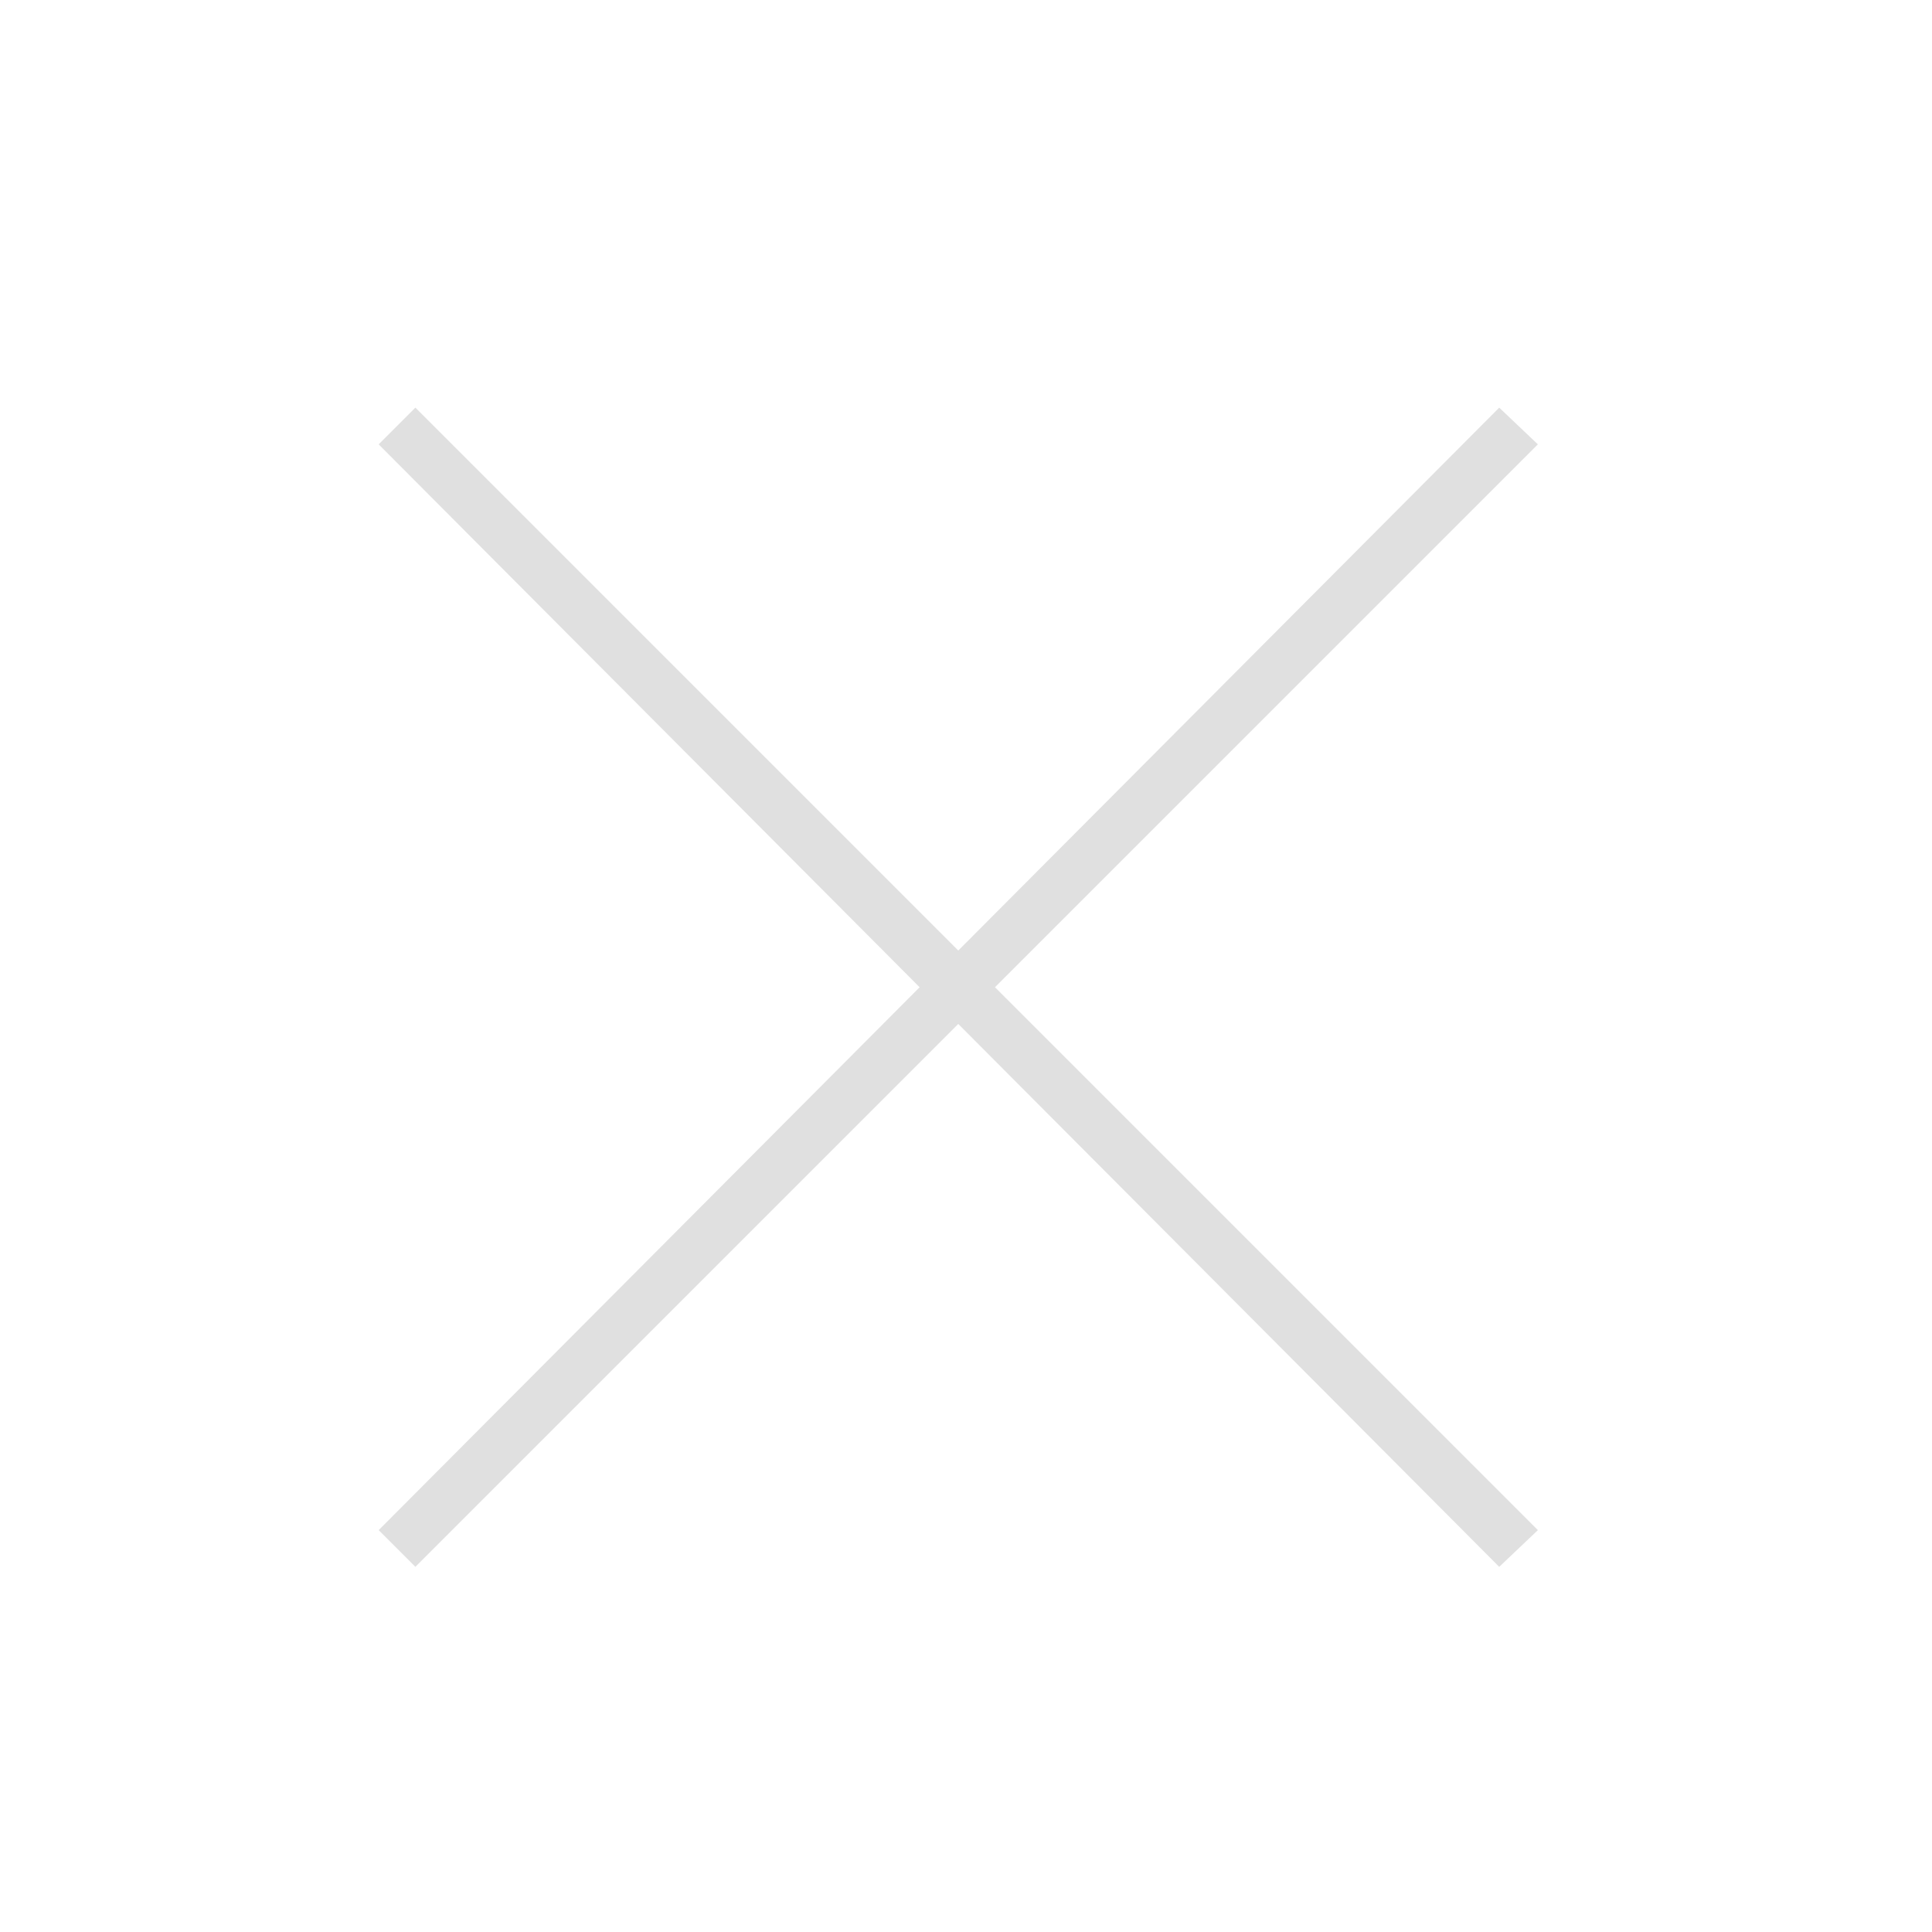
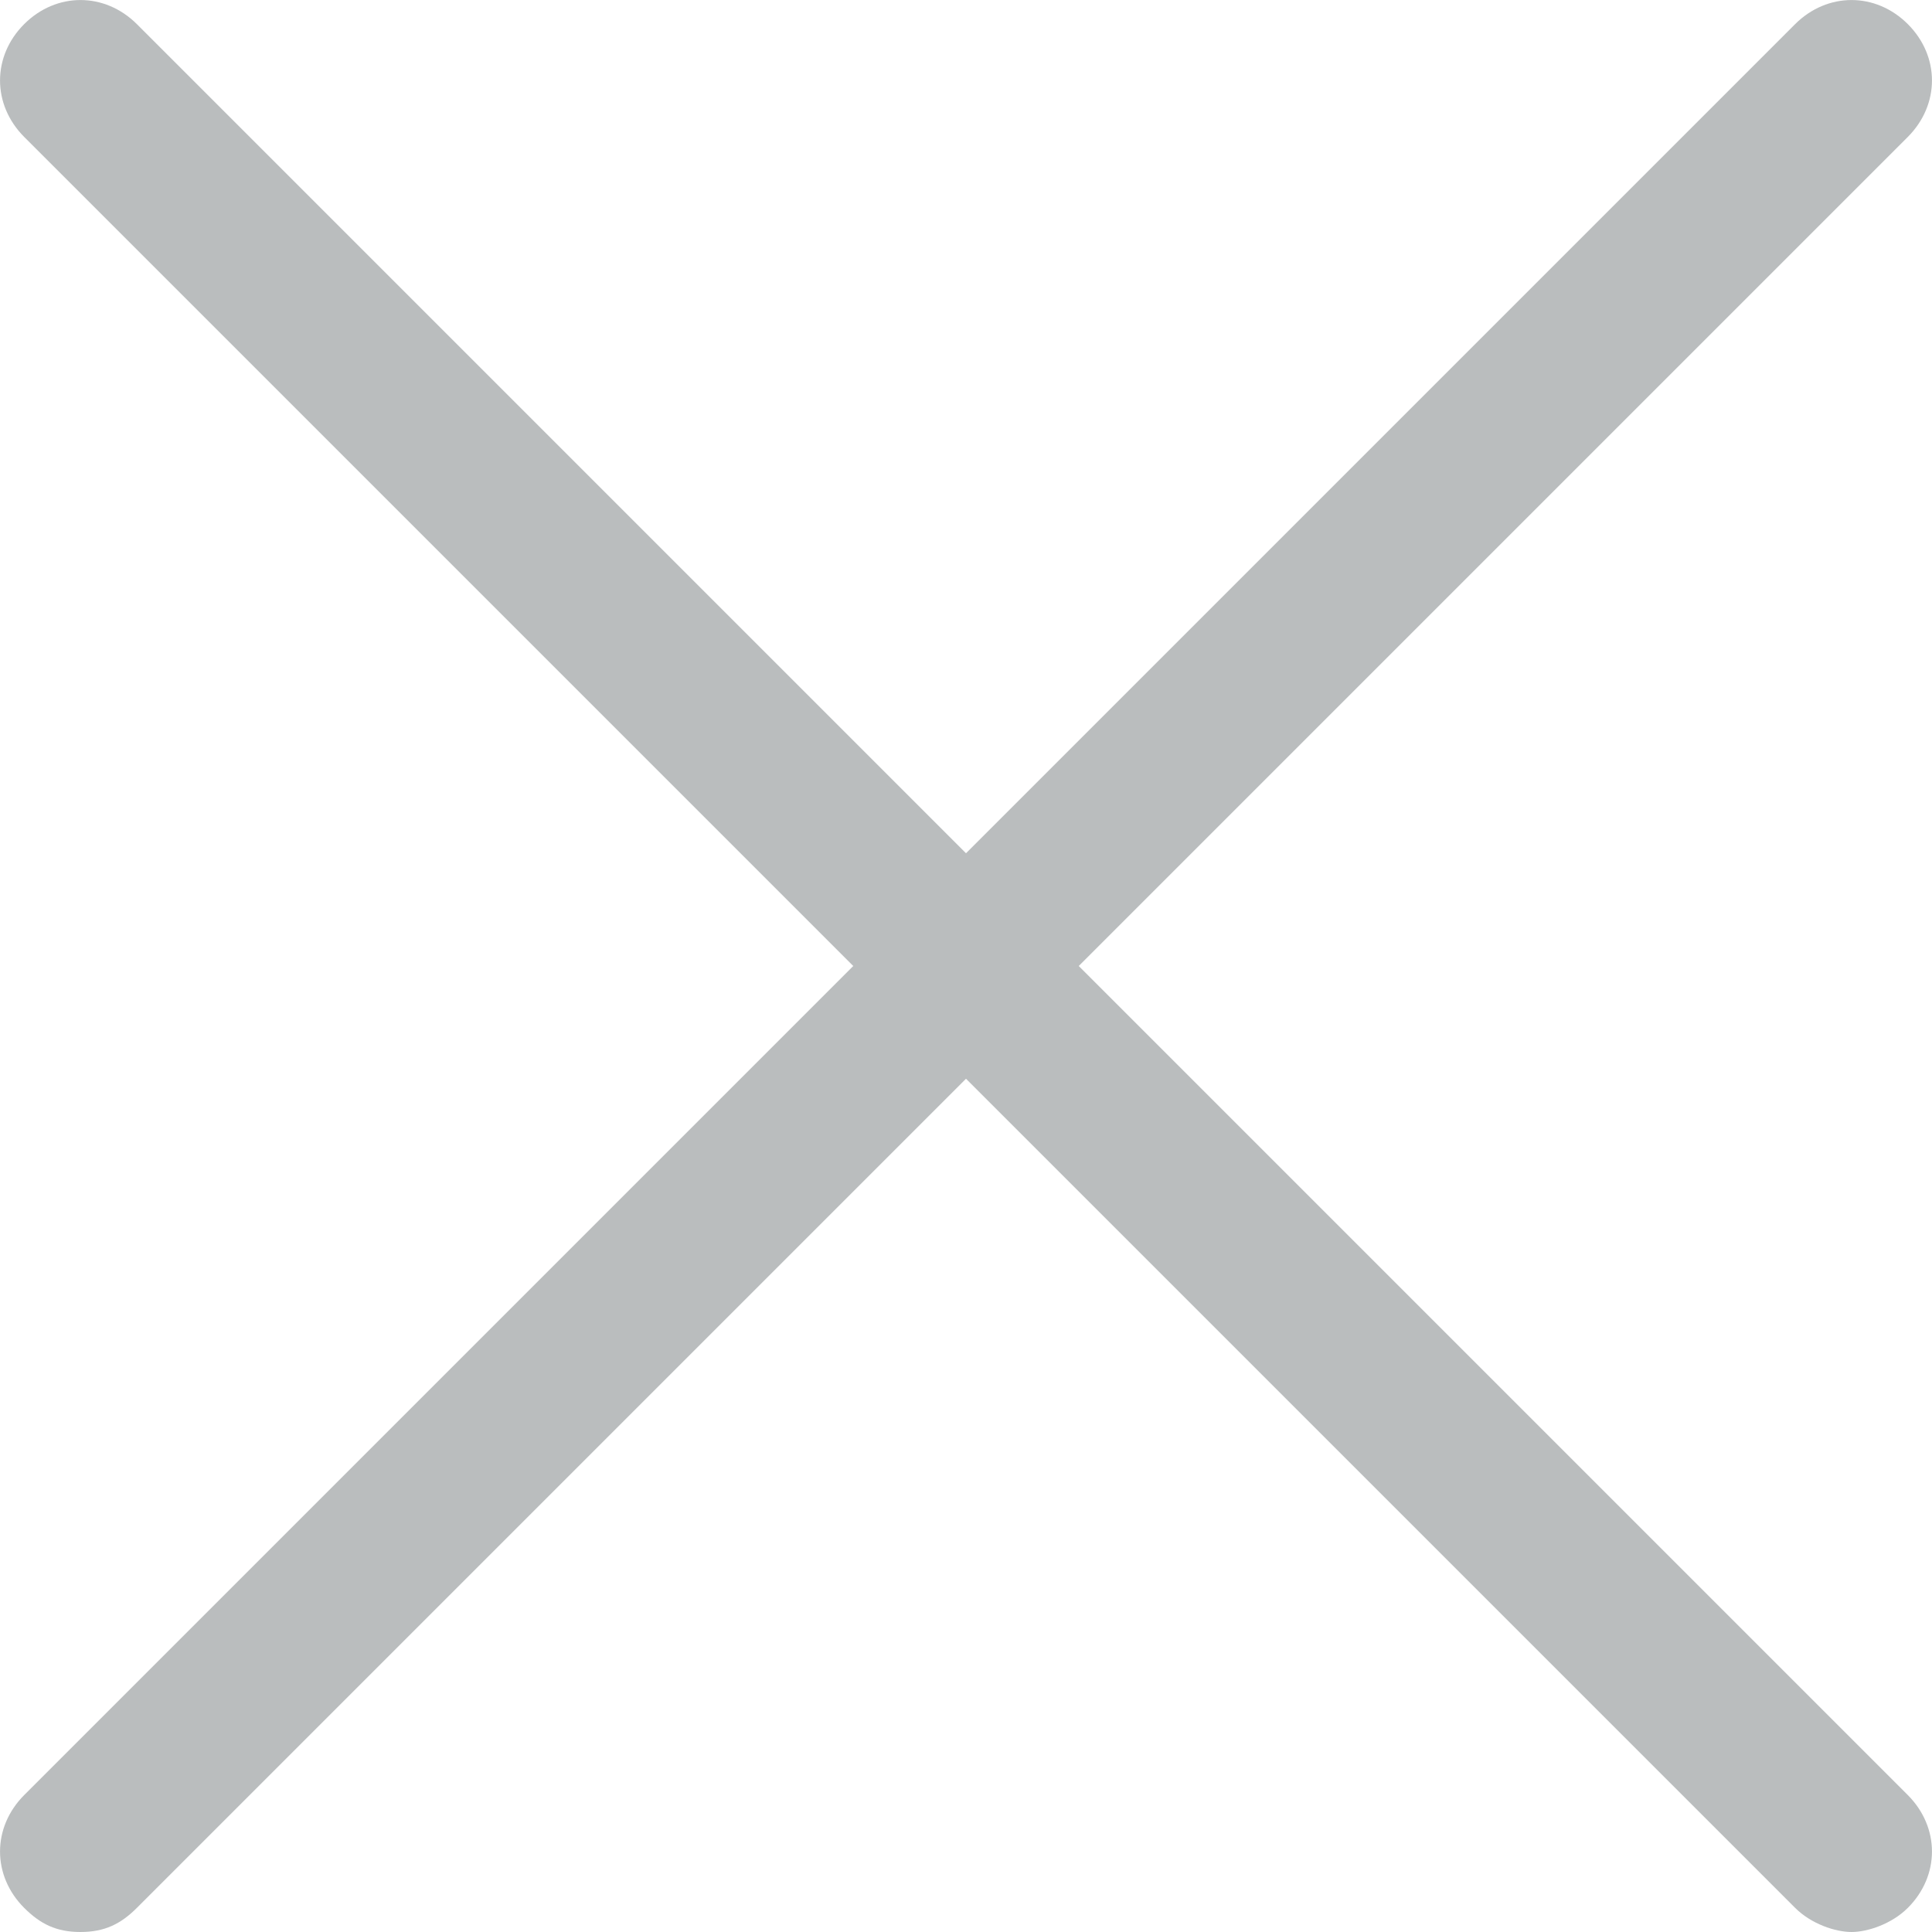
- <svg xmlns="http://www.w3.org/2000/svg" width="100" height="100">
-   <g>
-     <rect fill="none" id="canvas_background" height="402" width="582" y="-1" x="-1" />
-   </g>
-   <g>
-     <polygon id="svg_1" points="77.6,21.1 49.6,49.2 21.5,21.1 19.6,23 47.6,51.1 19.6,79.2 21.5,81.1 49.6,53 77.6,81.1 79.6,79.2   51.5,51.1 79.6,23 " fill="#e0e0e0" />
-   </g>
+ <svg xmlns="http://www.w3.org/2000/svg" width="14" height="14" viewBox="0 0 14 14" fill="none">
+   <path fill-rule="evenodd" clip-rule="evenodd" d="M7.817 7L13.825 0.992C14.058 0.758 14.058 0.408 13.825 0.175C13.592 -0.058 13.242 -0.058 13.008 0.175L7 6.183L0.992 0.175C0.758 -0.058 0.408 -0.058 0.175 0.175C-0.058 0.408 -0.058 0.758 0.175 0.992L6.183 7L0.175 13.008C-0.058 13.242 -0.058 13.592 0.175 13.825C0.292 13.942 0.408 14 0.583 14C0.758 14 0.875 13.942 0.992 13.825L7 7.817L13.008 13.825C13.125 13.942 13.3 14 13.417 14C13.533 14 13.708 13.942 13.825 13.825C14.058 13.592 14.058 13.242 13.825 13.008L7.817 7Z" fill="#BABDBE" />
</svg>
